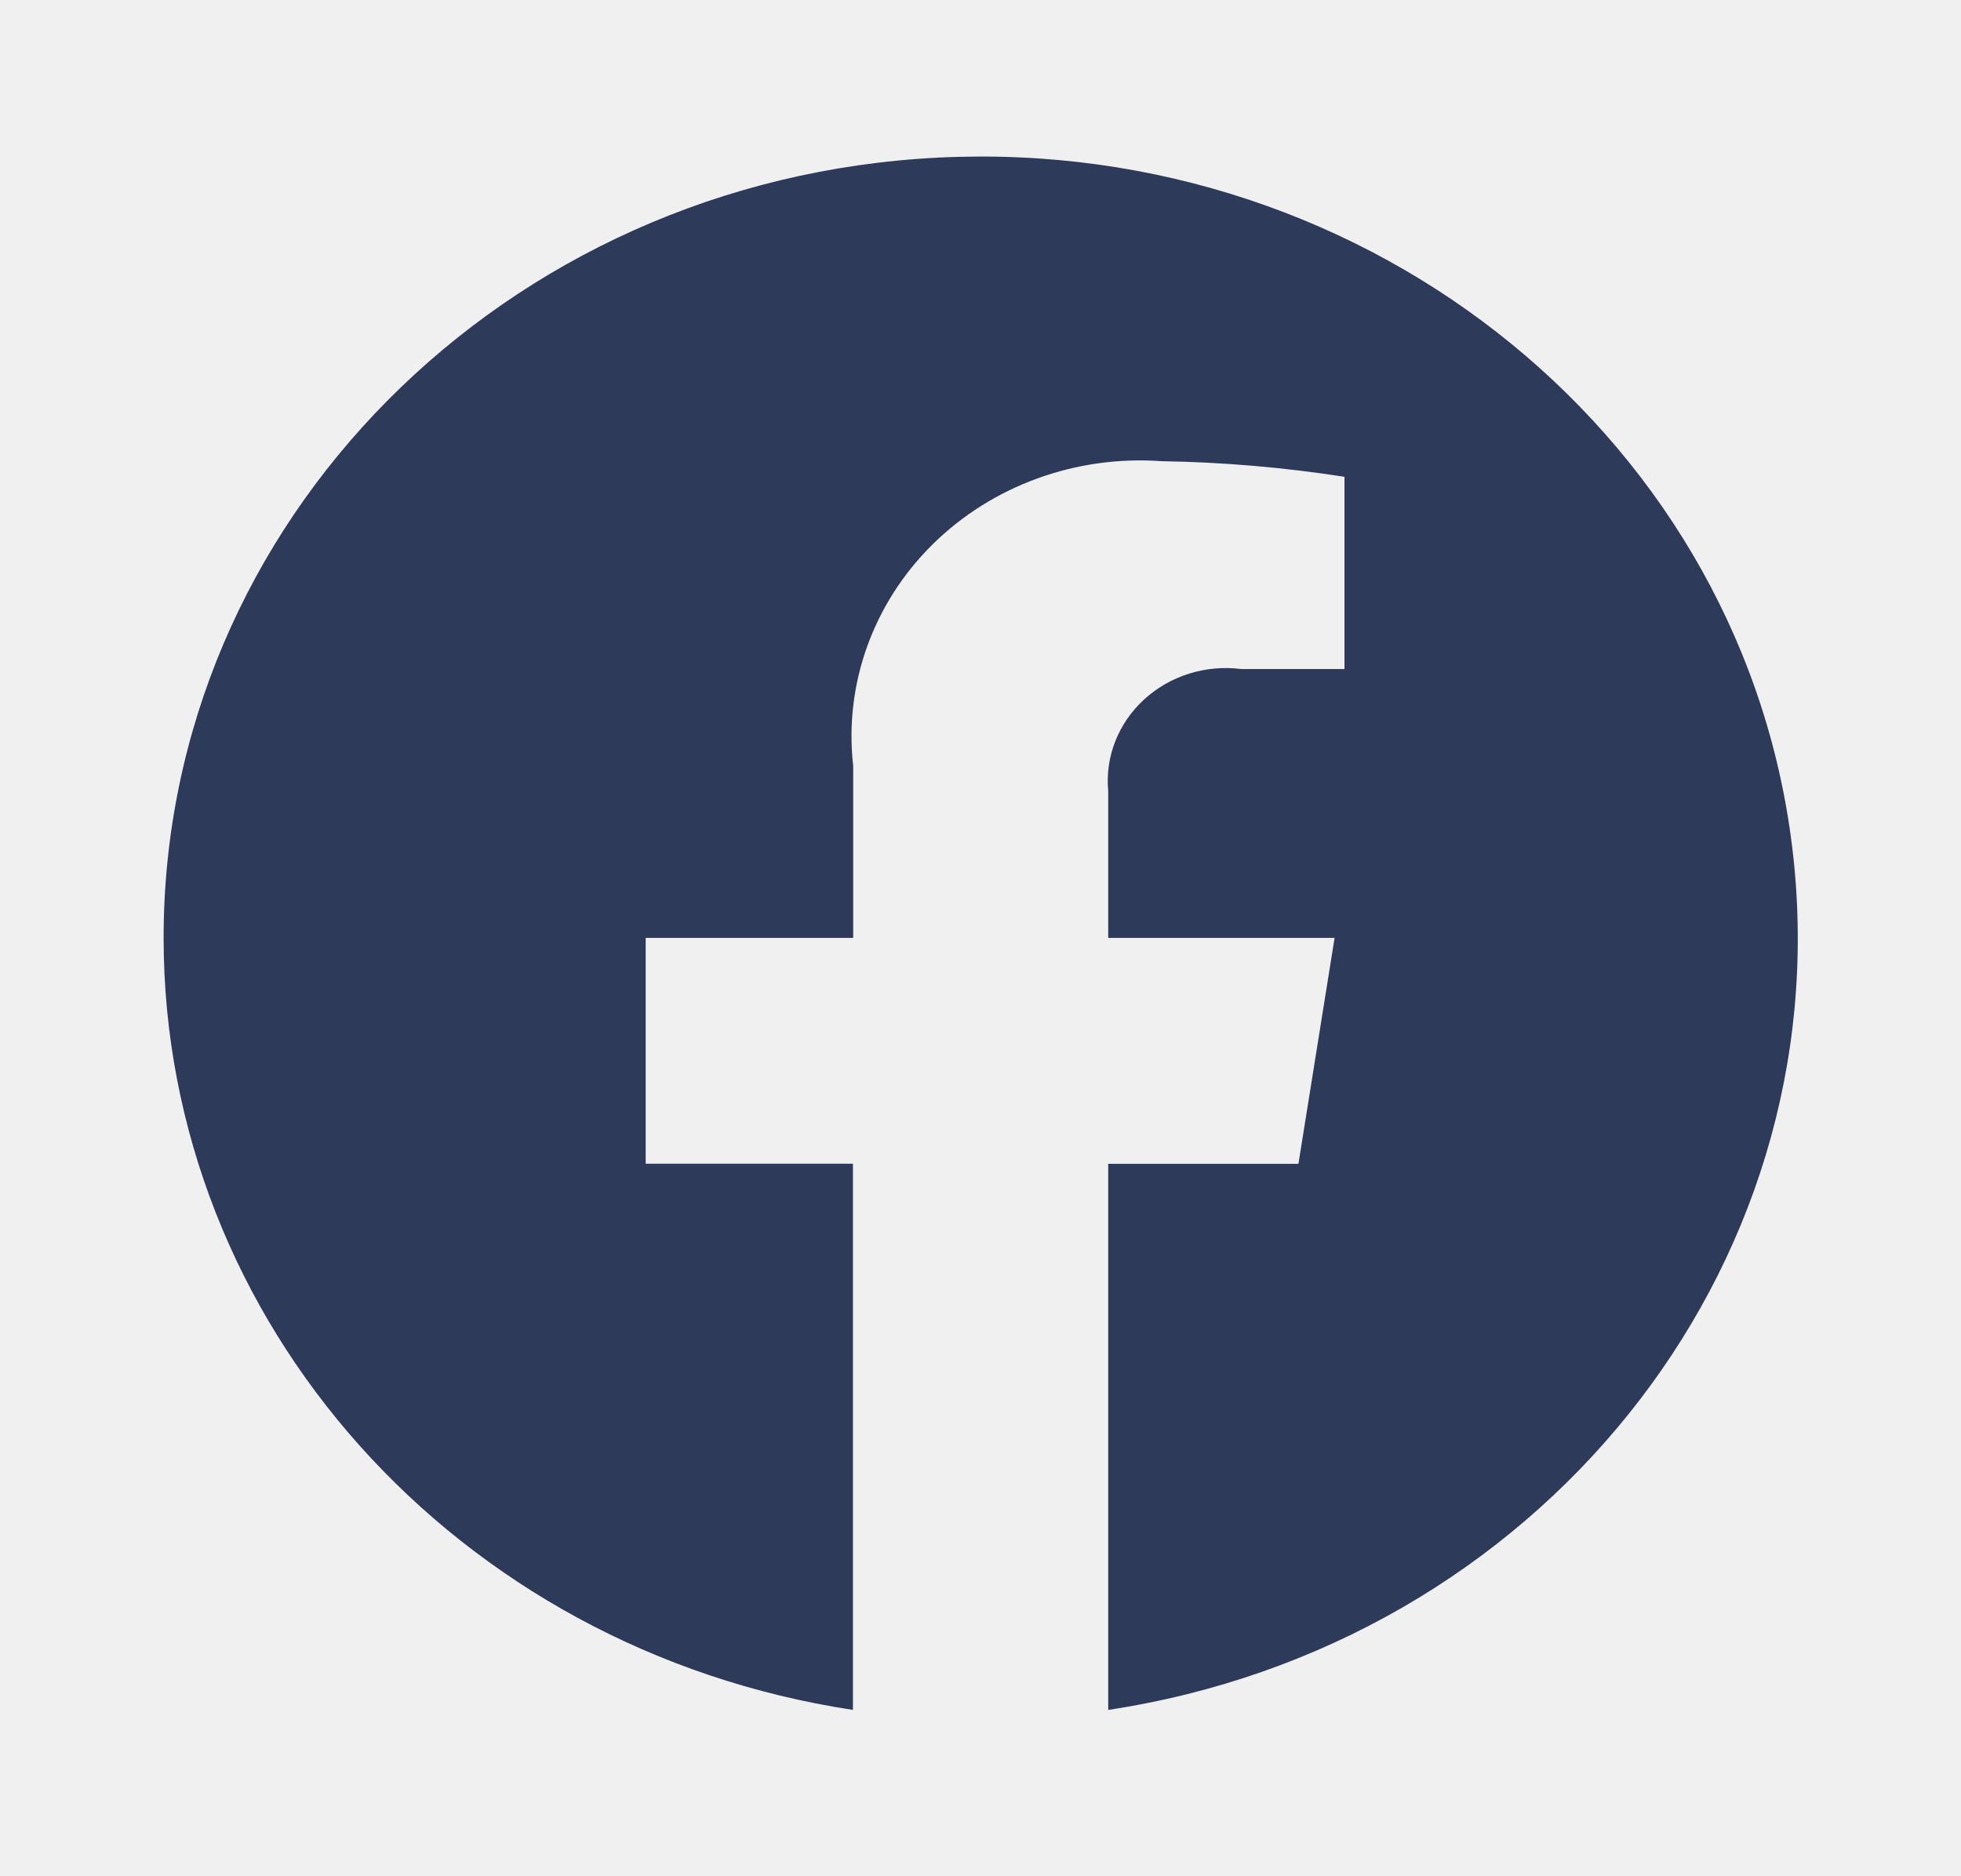
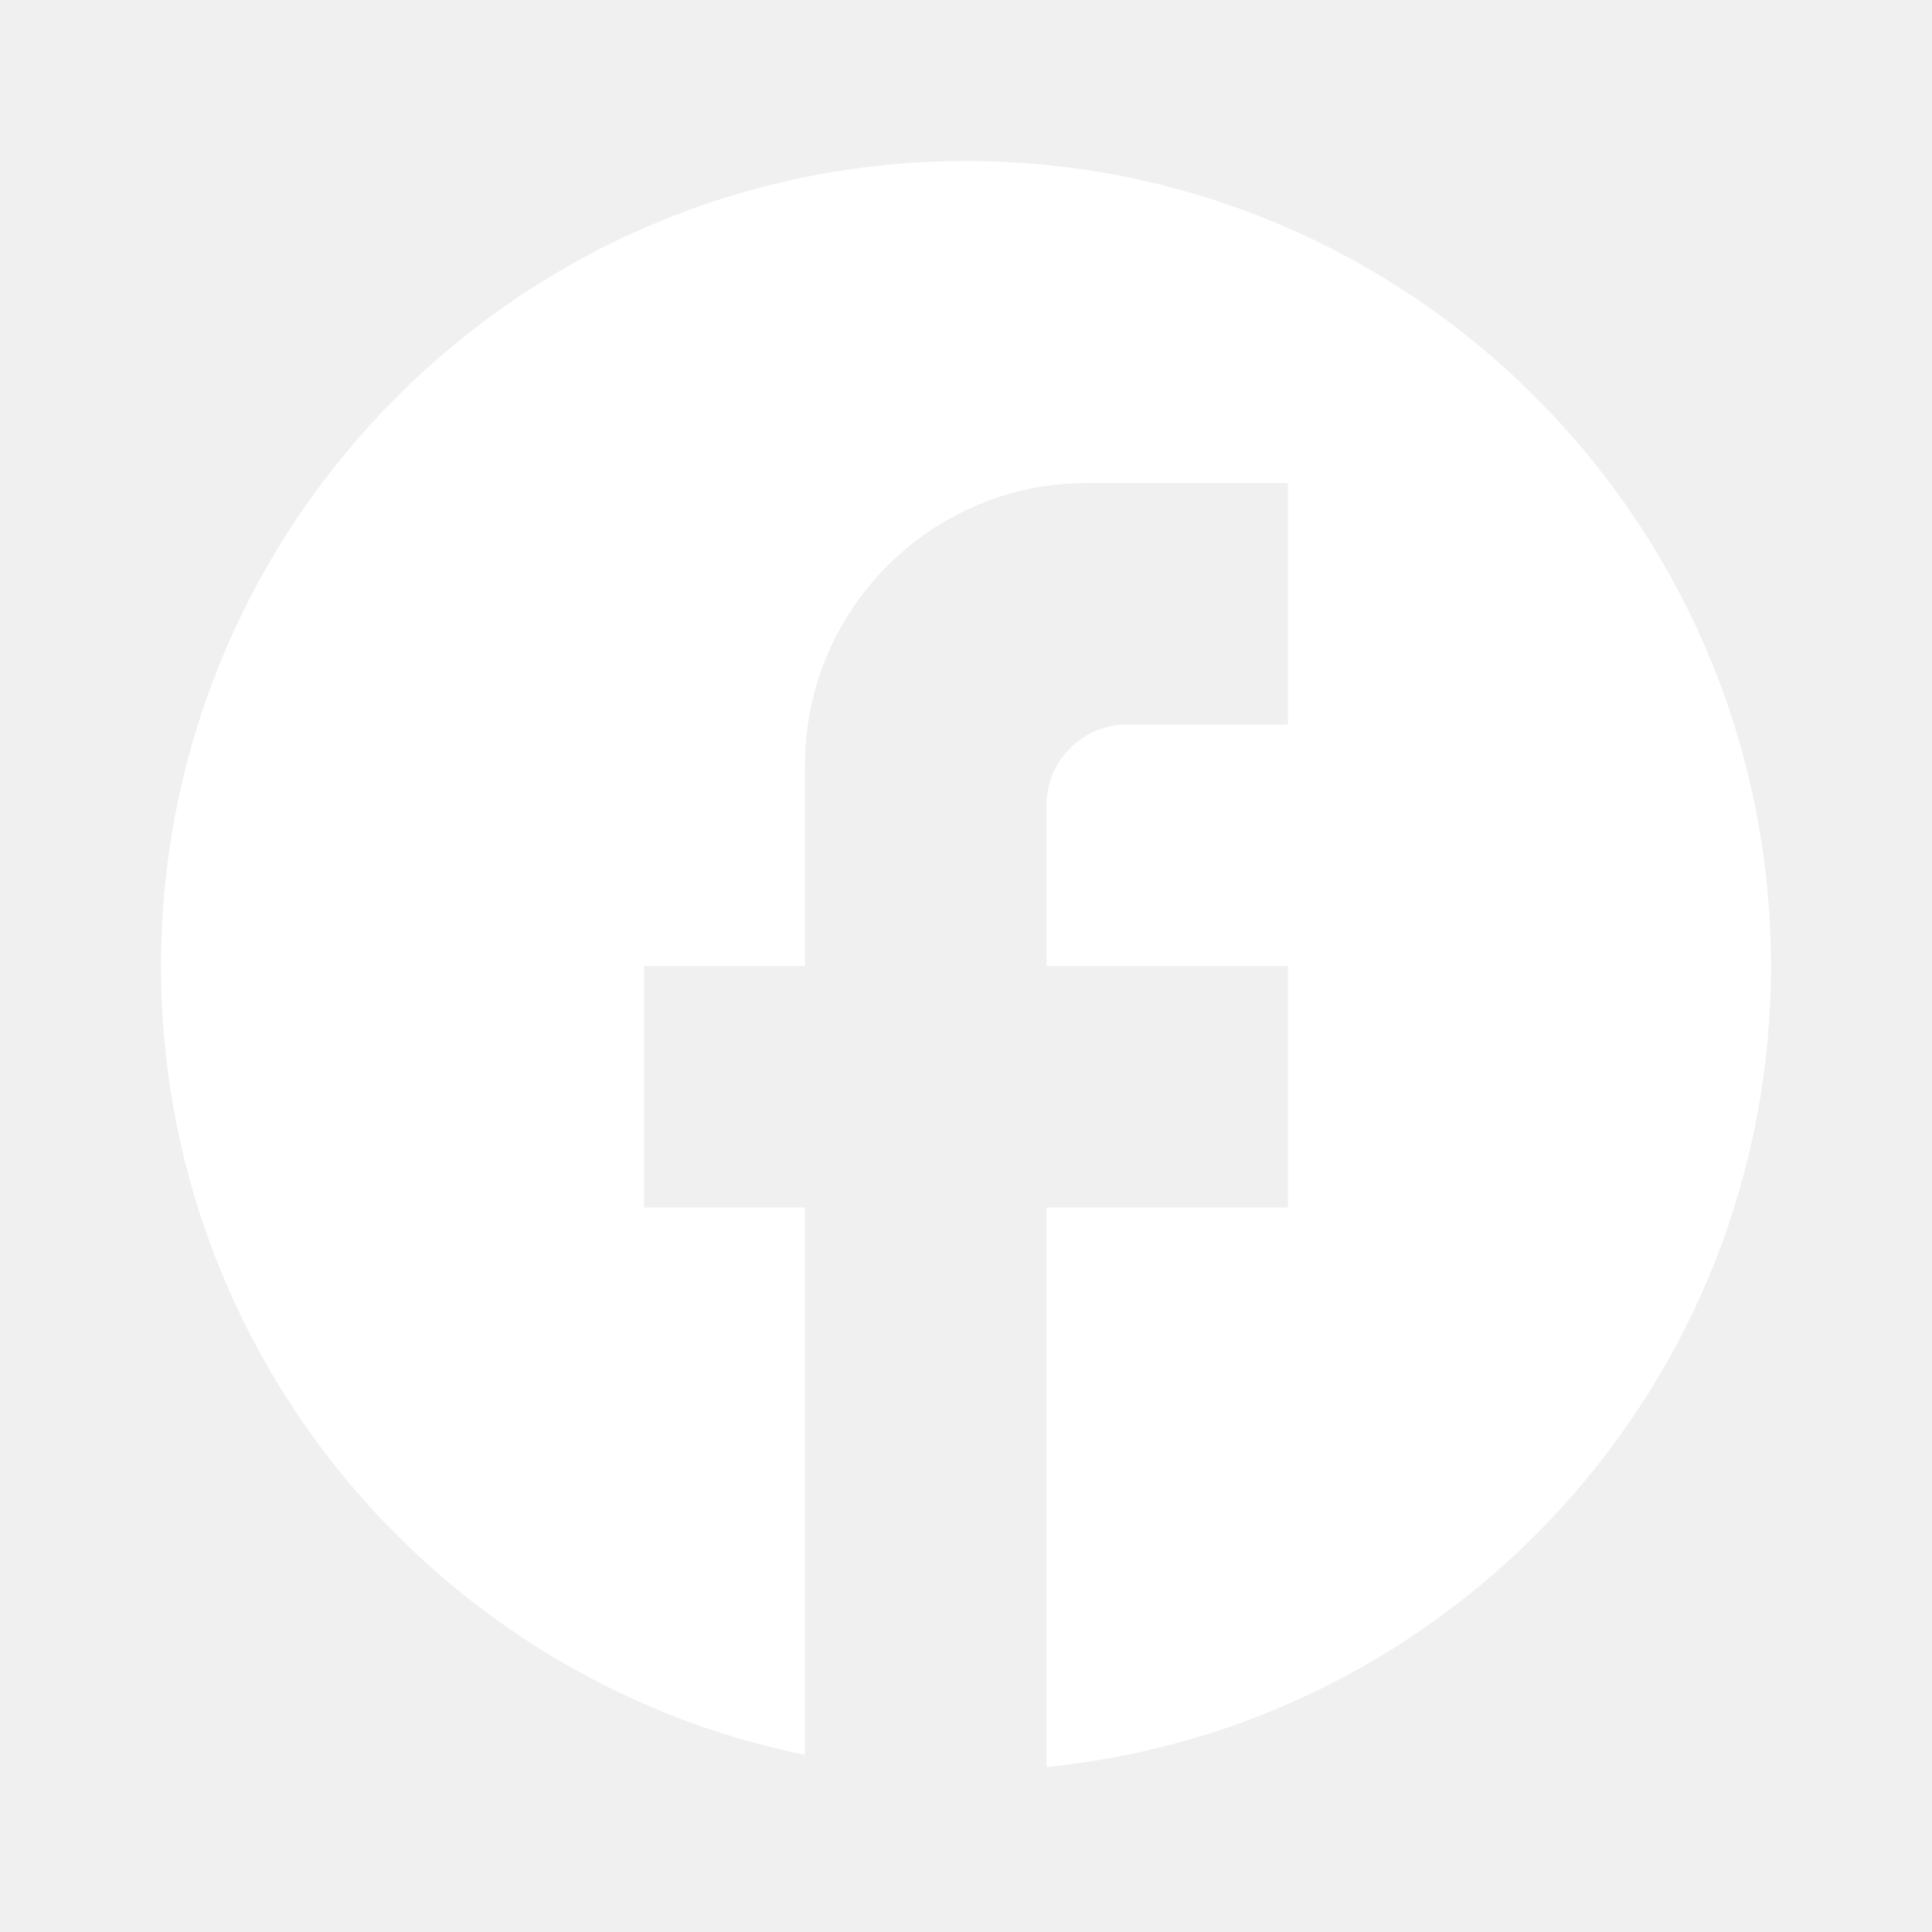
- <svg xmlns="http://www.w3.org/2000/svg" width="23" height="22" viewBox="0 0 23 22" fill="none">
-   <path d="M1.919 11.002C1.92 15.511 5.348 19.351 10.004 20.058V13.651H7.573V11.002H10.007V8.985C9.898 8.03 10.239 7.077 10.938 6.386C11.637 5.696 12.621 5.338 13.623 5.41C14.342 5.421 15.059 5.483 15.769 5.593V7.848H14.558C14.141 7.795 13.722 7.927 13.418 8.206C13.115 8.484 12.96 8.88 12.998 9.28V11.002H15.653L15.229 13.652H12.998V20.058C18.033 19.296 21.564 14.898 21.033 10.048C20.502 5.198 16.094 1.595 11.002 1.849C5.911 2.103 1.919 6.125 1.919 11.002Z" fill="#2E3A59" />
+ <svg xmlns="http://www.w3.org/2000/svg" width="36" height="36" viewBox="0 0 36 36" fill="none">
+   <path d="M33 18C33 9.72 26.28 3 18 3C9.72 3 3 9.72 3 18C3 25.26 8.16 31.305 15 32.7V22.5H12V18H15V14.25C15 11.355 17.355 9 20.25 9H24V13.5H21C20.175 13.5 19.5 14.175 19.5 15V18H24V22.5H19.5V32.925C27.075 32.175 33 25.785 33 18Z" fill="white" />
</svg>
